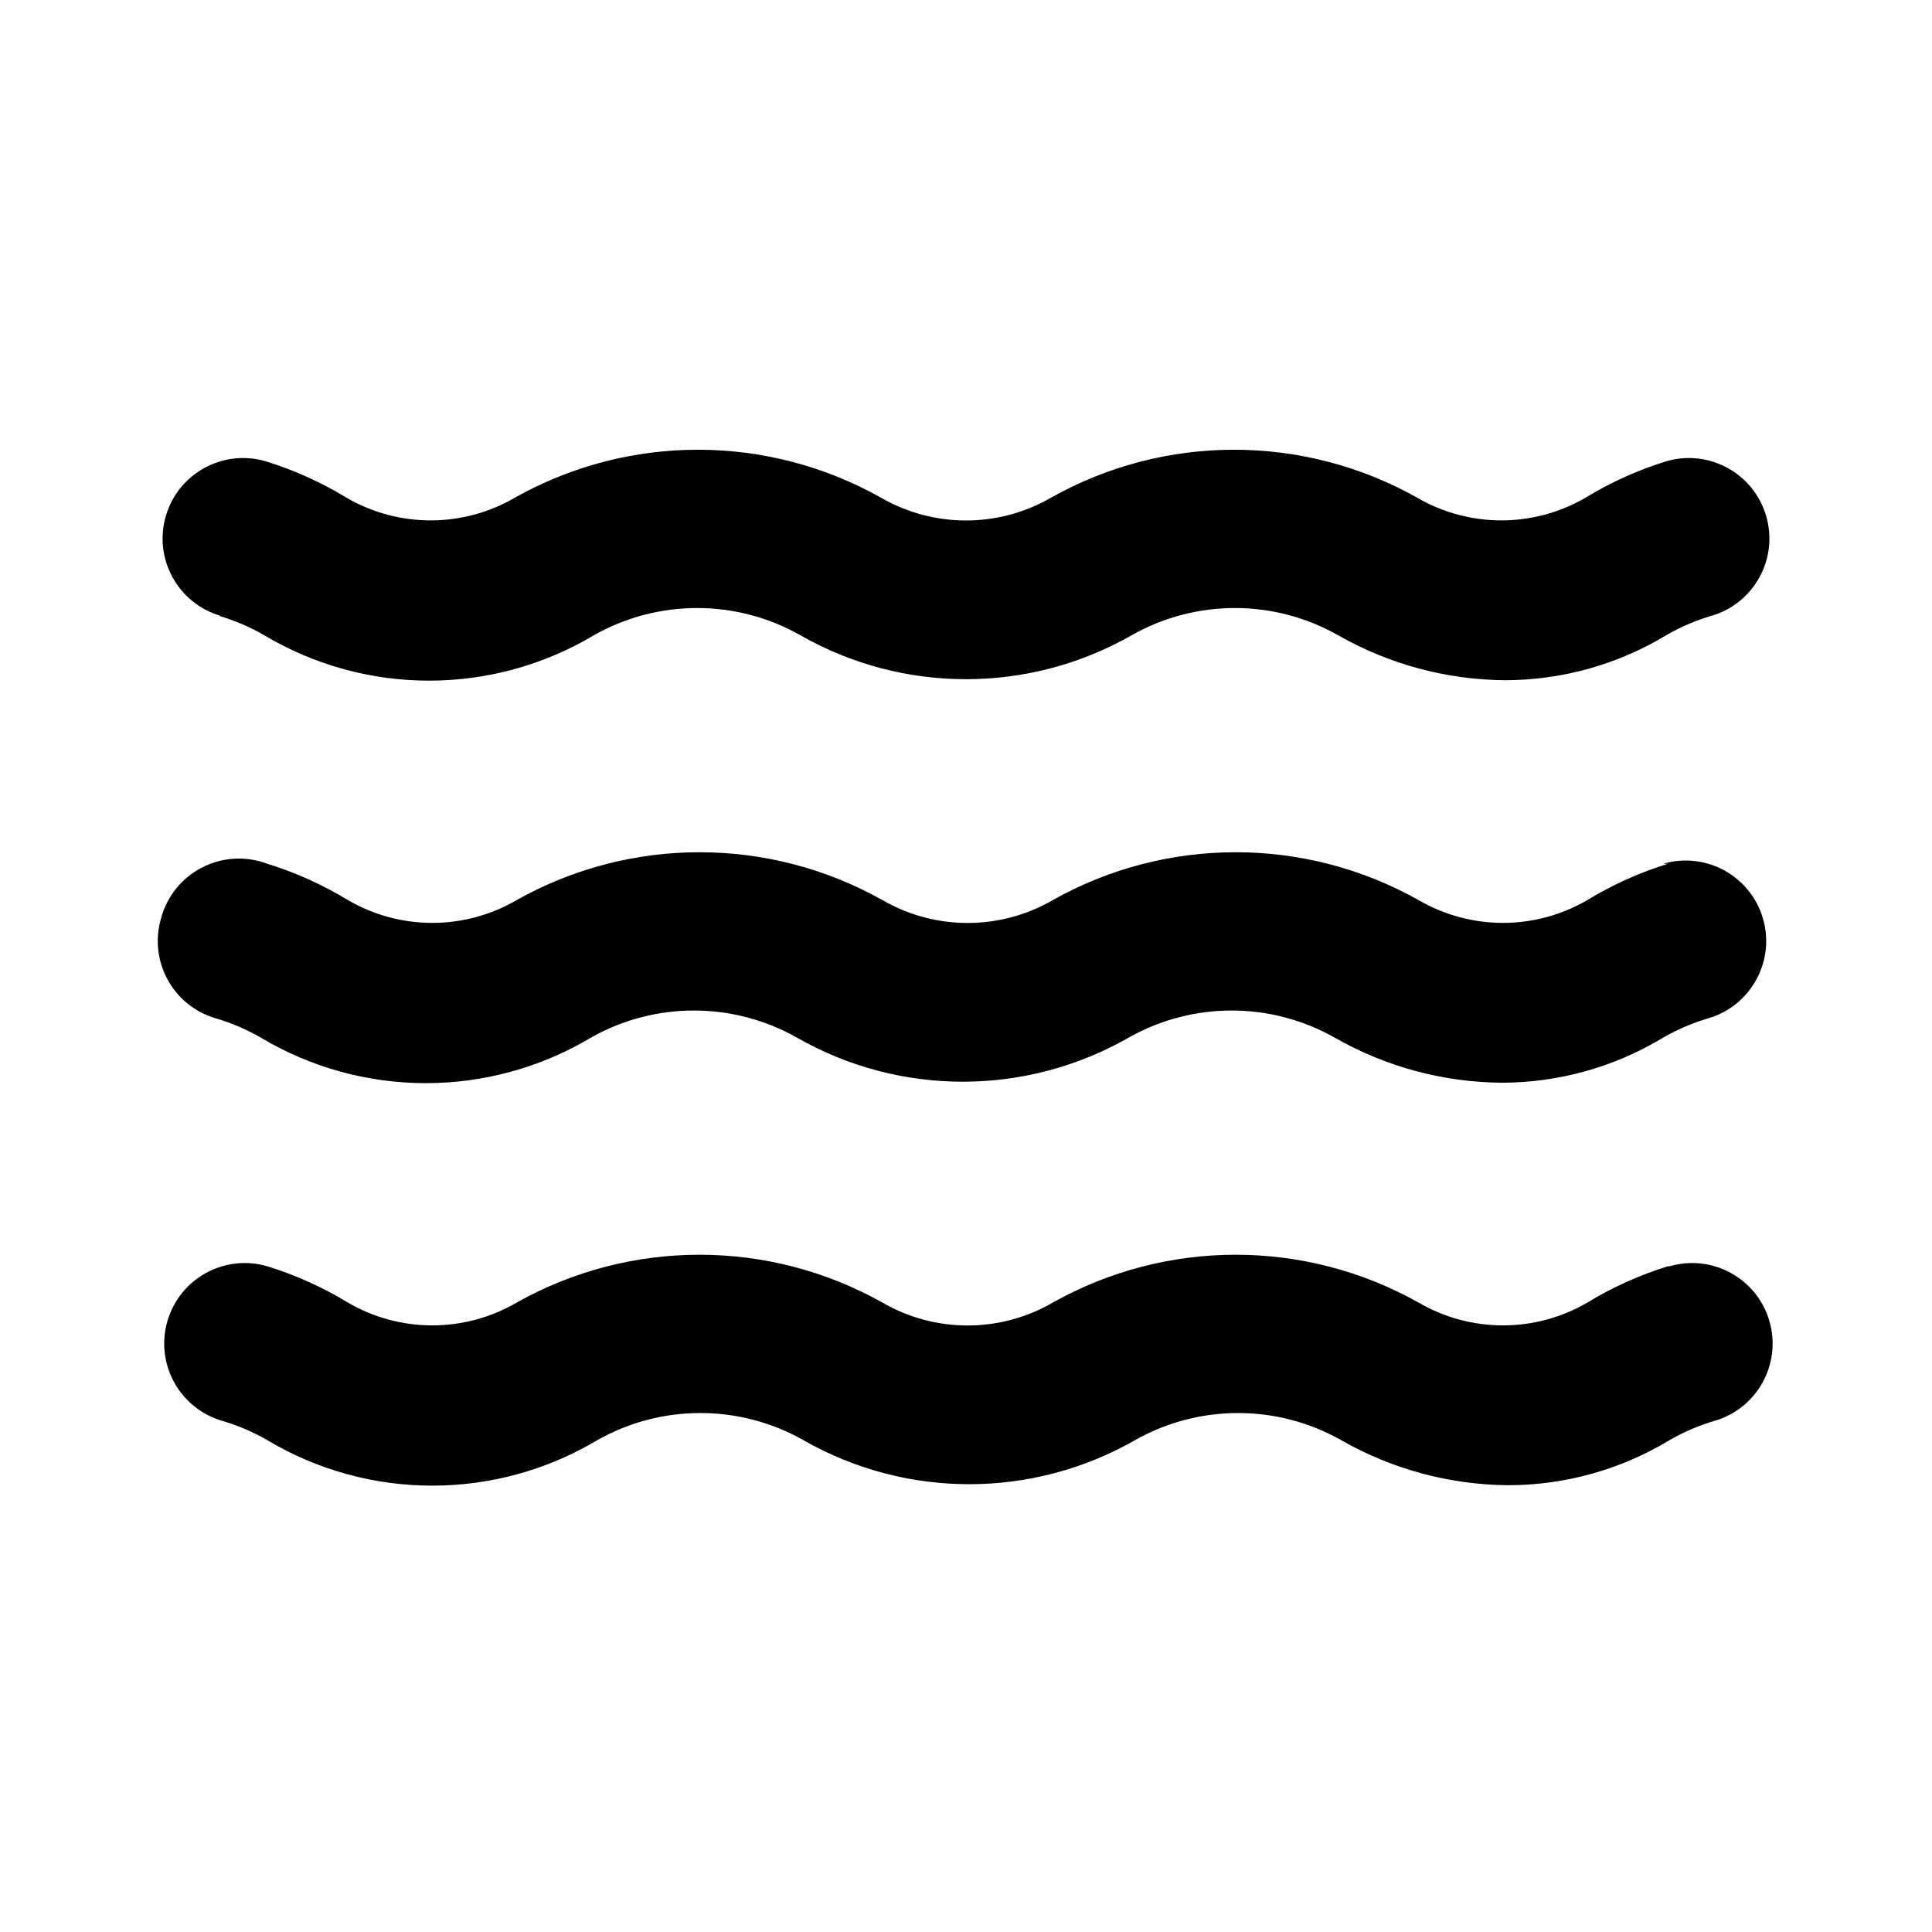
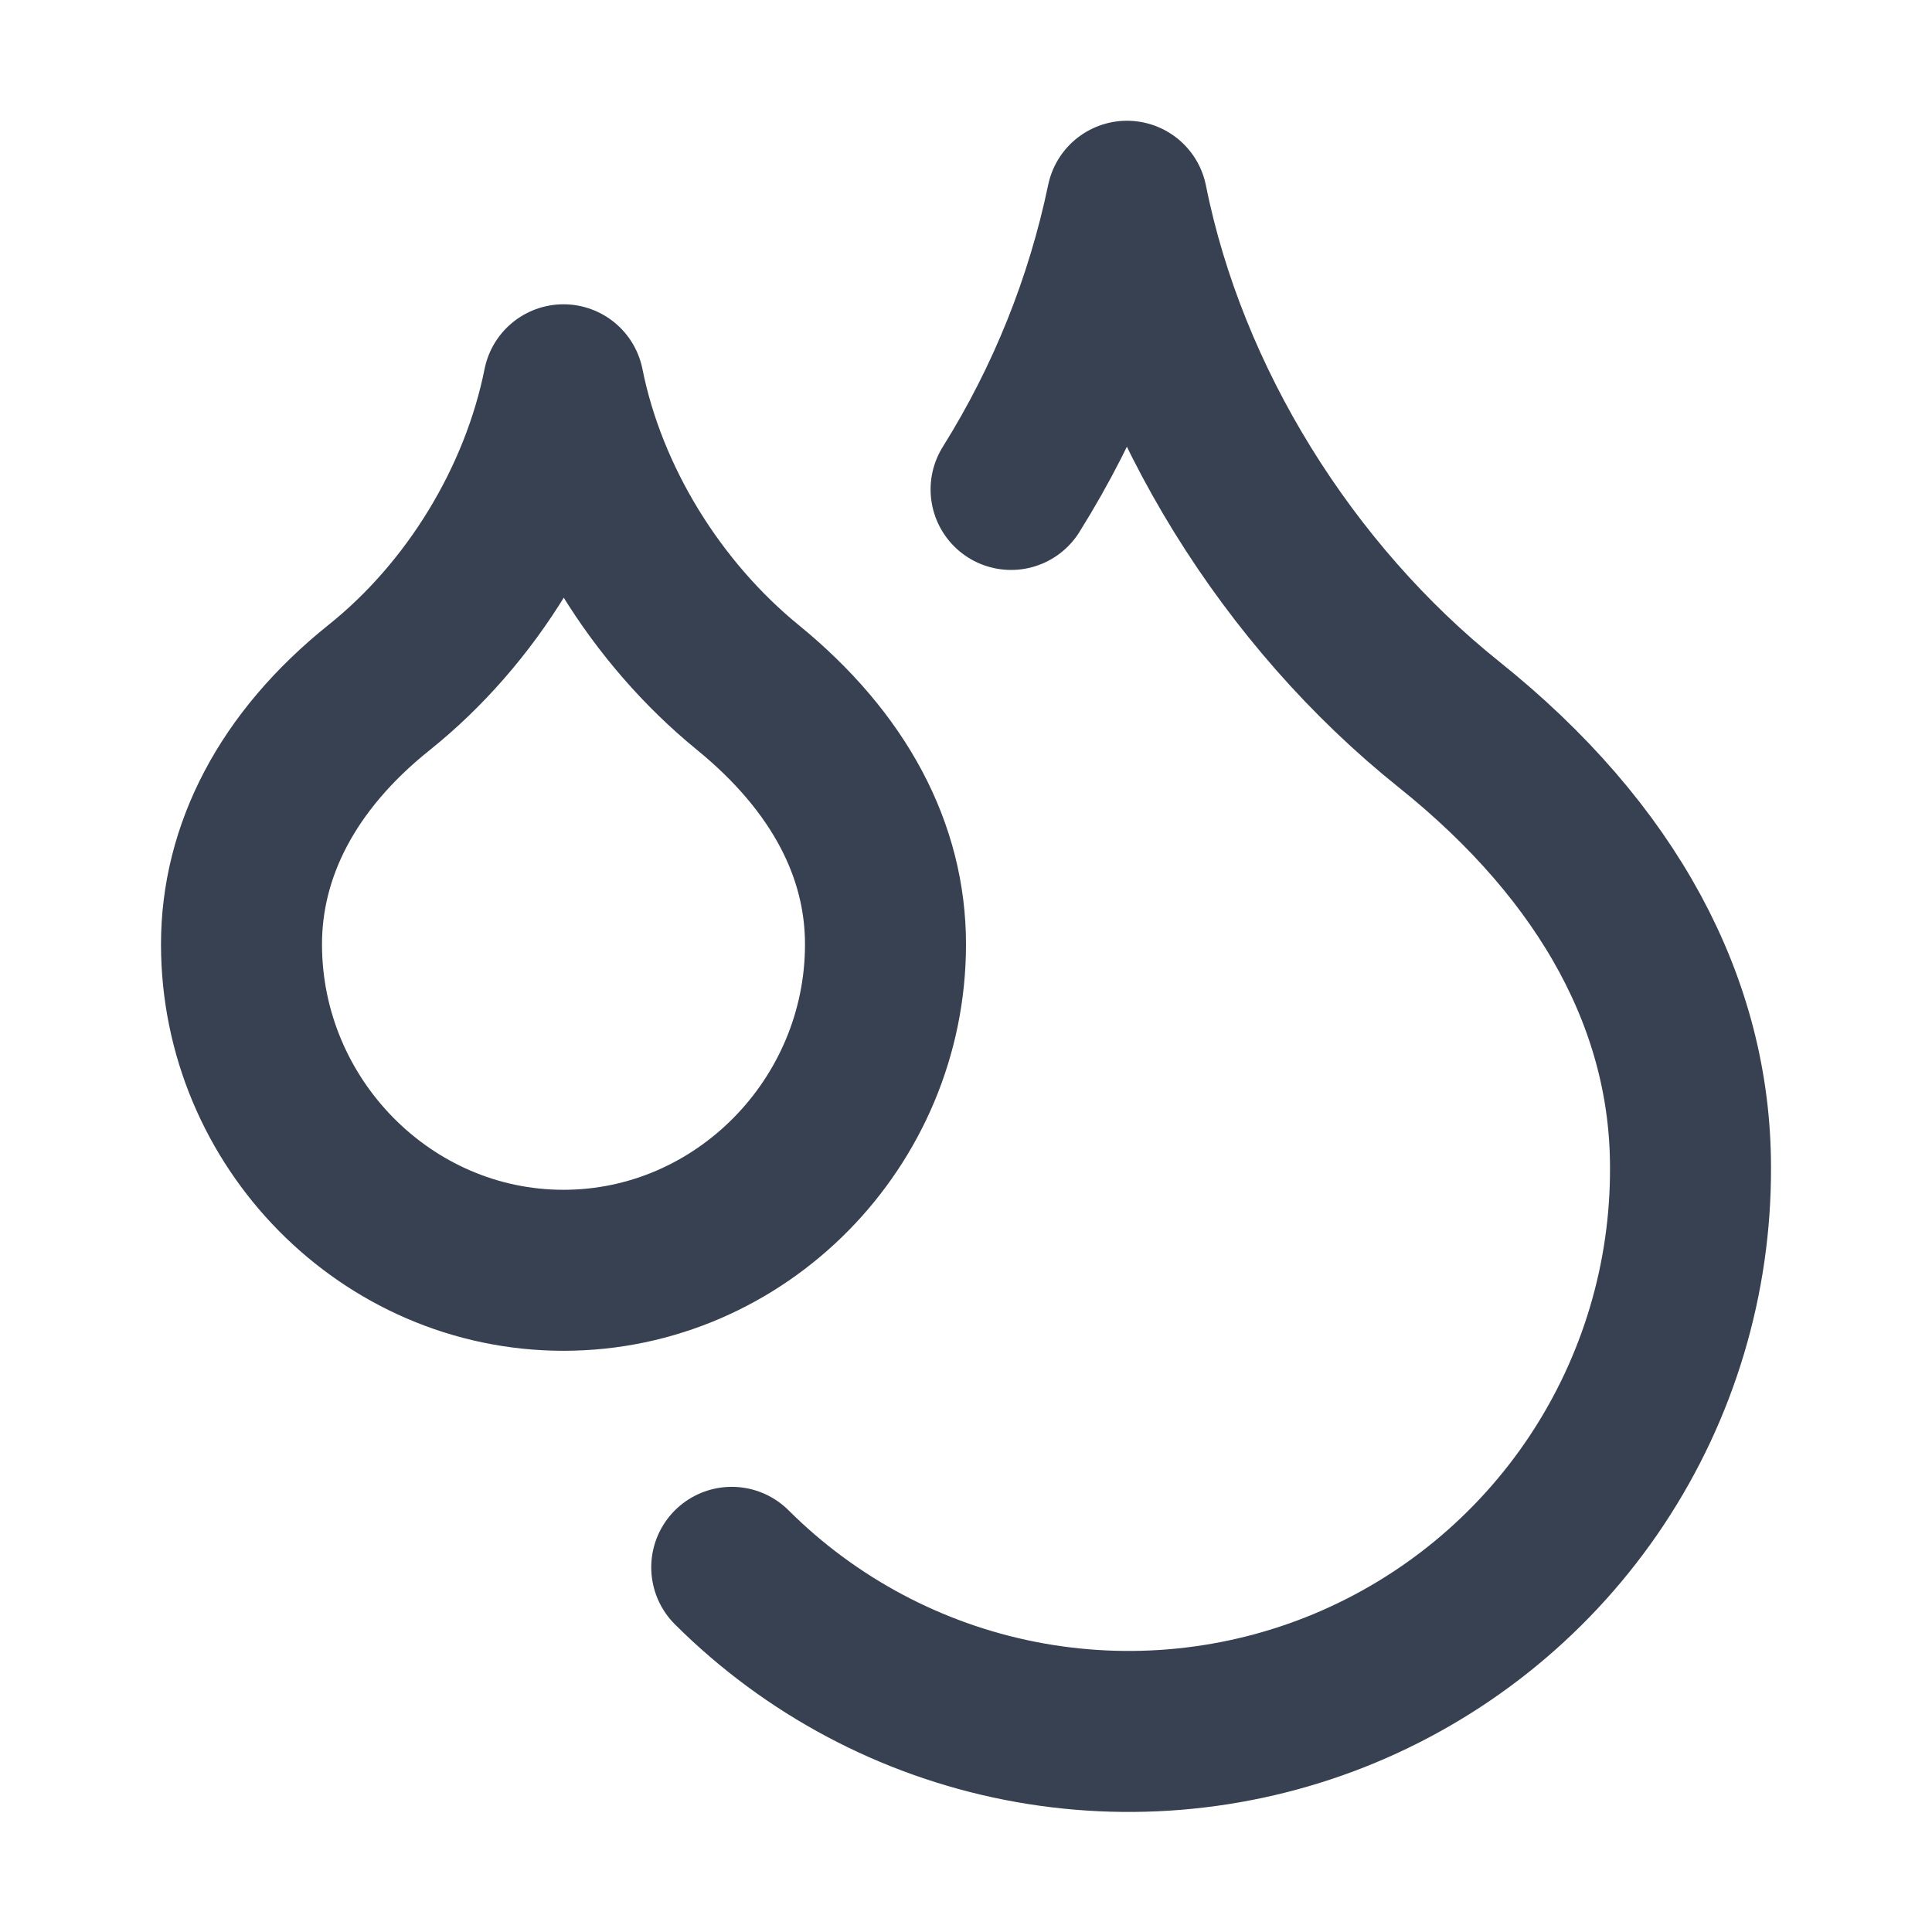
- <svg xmlns="http://www.w3.org/2000/svg" viewBox="0 0 24 24">
-   <path d="M2.72,7.65a2.56,2.56,0,0,1,.56.24,4,4,0,0,0,4.1,0,2.6,2.6,0,0,1,2.56,0,4.15,4.15,0,0,0,4.12,0,2.6,2.6,0,0,1,2.56,0,4.25,4.25,0,0,0,2.08.56,3.88,3.88,0,0,0,2-.56,2.56,2.56,0,0,1,.56-.24,1,1,0,0,0-.56-1.92,4.45,4.45,0,0,0-1,.45,2.08,2.08,0,0,1-2.1,0,4.64,4.64,0,0,0-4.54,0,2.11,2.11,0,0,1-2.12,0,4.64,4.64,0,0,0-4.54,0,2.08,2.08,0,0,1-2.1,0,4.45,4.45,0,0,0-1-.45,1,1,0,1,0-.56,1.92Zm18,8.08a4.45,4.45,0,0,0-1,.45,2.08,2.08,0,0,1-2.1,0,4.64,4.64,0,0,0-4.54,0,2.11,2.11,0,0,1-2.12,0,4.64,4.64,0,0,0-4.54,0,2.08,2.08,0,0,1-2.1,0,4.45,4.45,0,0,0-1-.45,1,1,0,1,0-.56,1.92,2.56,2.56,0,0,1,.56.24,4,4,0,0,0,4.1,0,2.6,2.6,0,0,1,2.56,0,4.15,4.15,0,0,0,4.12,0,2.6,2.6,0,0,1,2.56,0,4.25,4.25,0,0,0,2.08.56,3.88,3.88,0,0,0,2-.56,2.56,2.56,0,0,1,.56-.24,1,1,0,0,0-.56-1.92Zm0-5a4.45,4.45,0,0,0-1,.45,2.08,2.08,0,0,1-2.1,0,4.64,4.64,0,0,0-4.54,0,2.11,2.11,0,0,1-2.12,0,4.64,4.64,0,0,0-4.54,0,2.08,2.08,0,0,1-2.1,0,4.45,4.45,0,0,0-1-.45A1,1,0,0,0,2,11.41a1,1,0,0,0,.68,1.24,2.56,2.56,0,0,1,.56.24,4,4,0,0,0,4.1,0,2.6,2.6,0,0,1,2.56,0,4.15,4.15,0,0,0,4.12,0,2.6,2.6,0,0,1,2.56,0,4.25,4.25,0,0,0,2.08.56,3.88,3.88,0,0,0,2-.56,2.56,2.56,0,0,1,.56-.24,1,1,0,0,0-.56-1.92Z" />
+ <svg xmlns="http://www.w3.org/2000/svg" width="24" height="24" fill="none" viewBox="0 0 24 24">
+   <path stroke="#374151" stroke-linecap="round" stroke-linejoin="round" stroke-width="2" d="M12.56 6.08C13.248 4.981 13.735 3.769 14 2.5C14.5 5 16 7.4 18 9C20 10.6 21 12.5 21 14.5C21.006 15.882 20.601 17.235 19.837 18.387C19.073 19.539 17.984 20.438 16.708 20.971C15.432 21.503 14.027 21.644 12.671 21.377C11.315 21.11 10.069 20.446 9.09 19.47M7 15.78C9.2 15.78 11 13.95 11 11.73C11 10.57 10.43 9.47 9.29 8.54C8.15 7.61 7.29 6.23 7 4.78C6.71 6.23 5.86 7.62 4.71 8.54C3.56 9.46 3 10.58 3 11.73C3 13.95 4.8 15.78 7 15.78Z" />
</svg>
